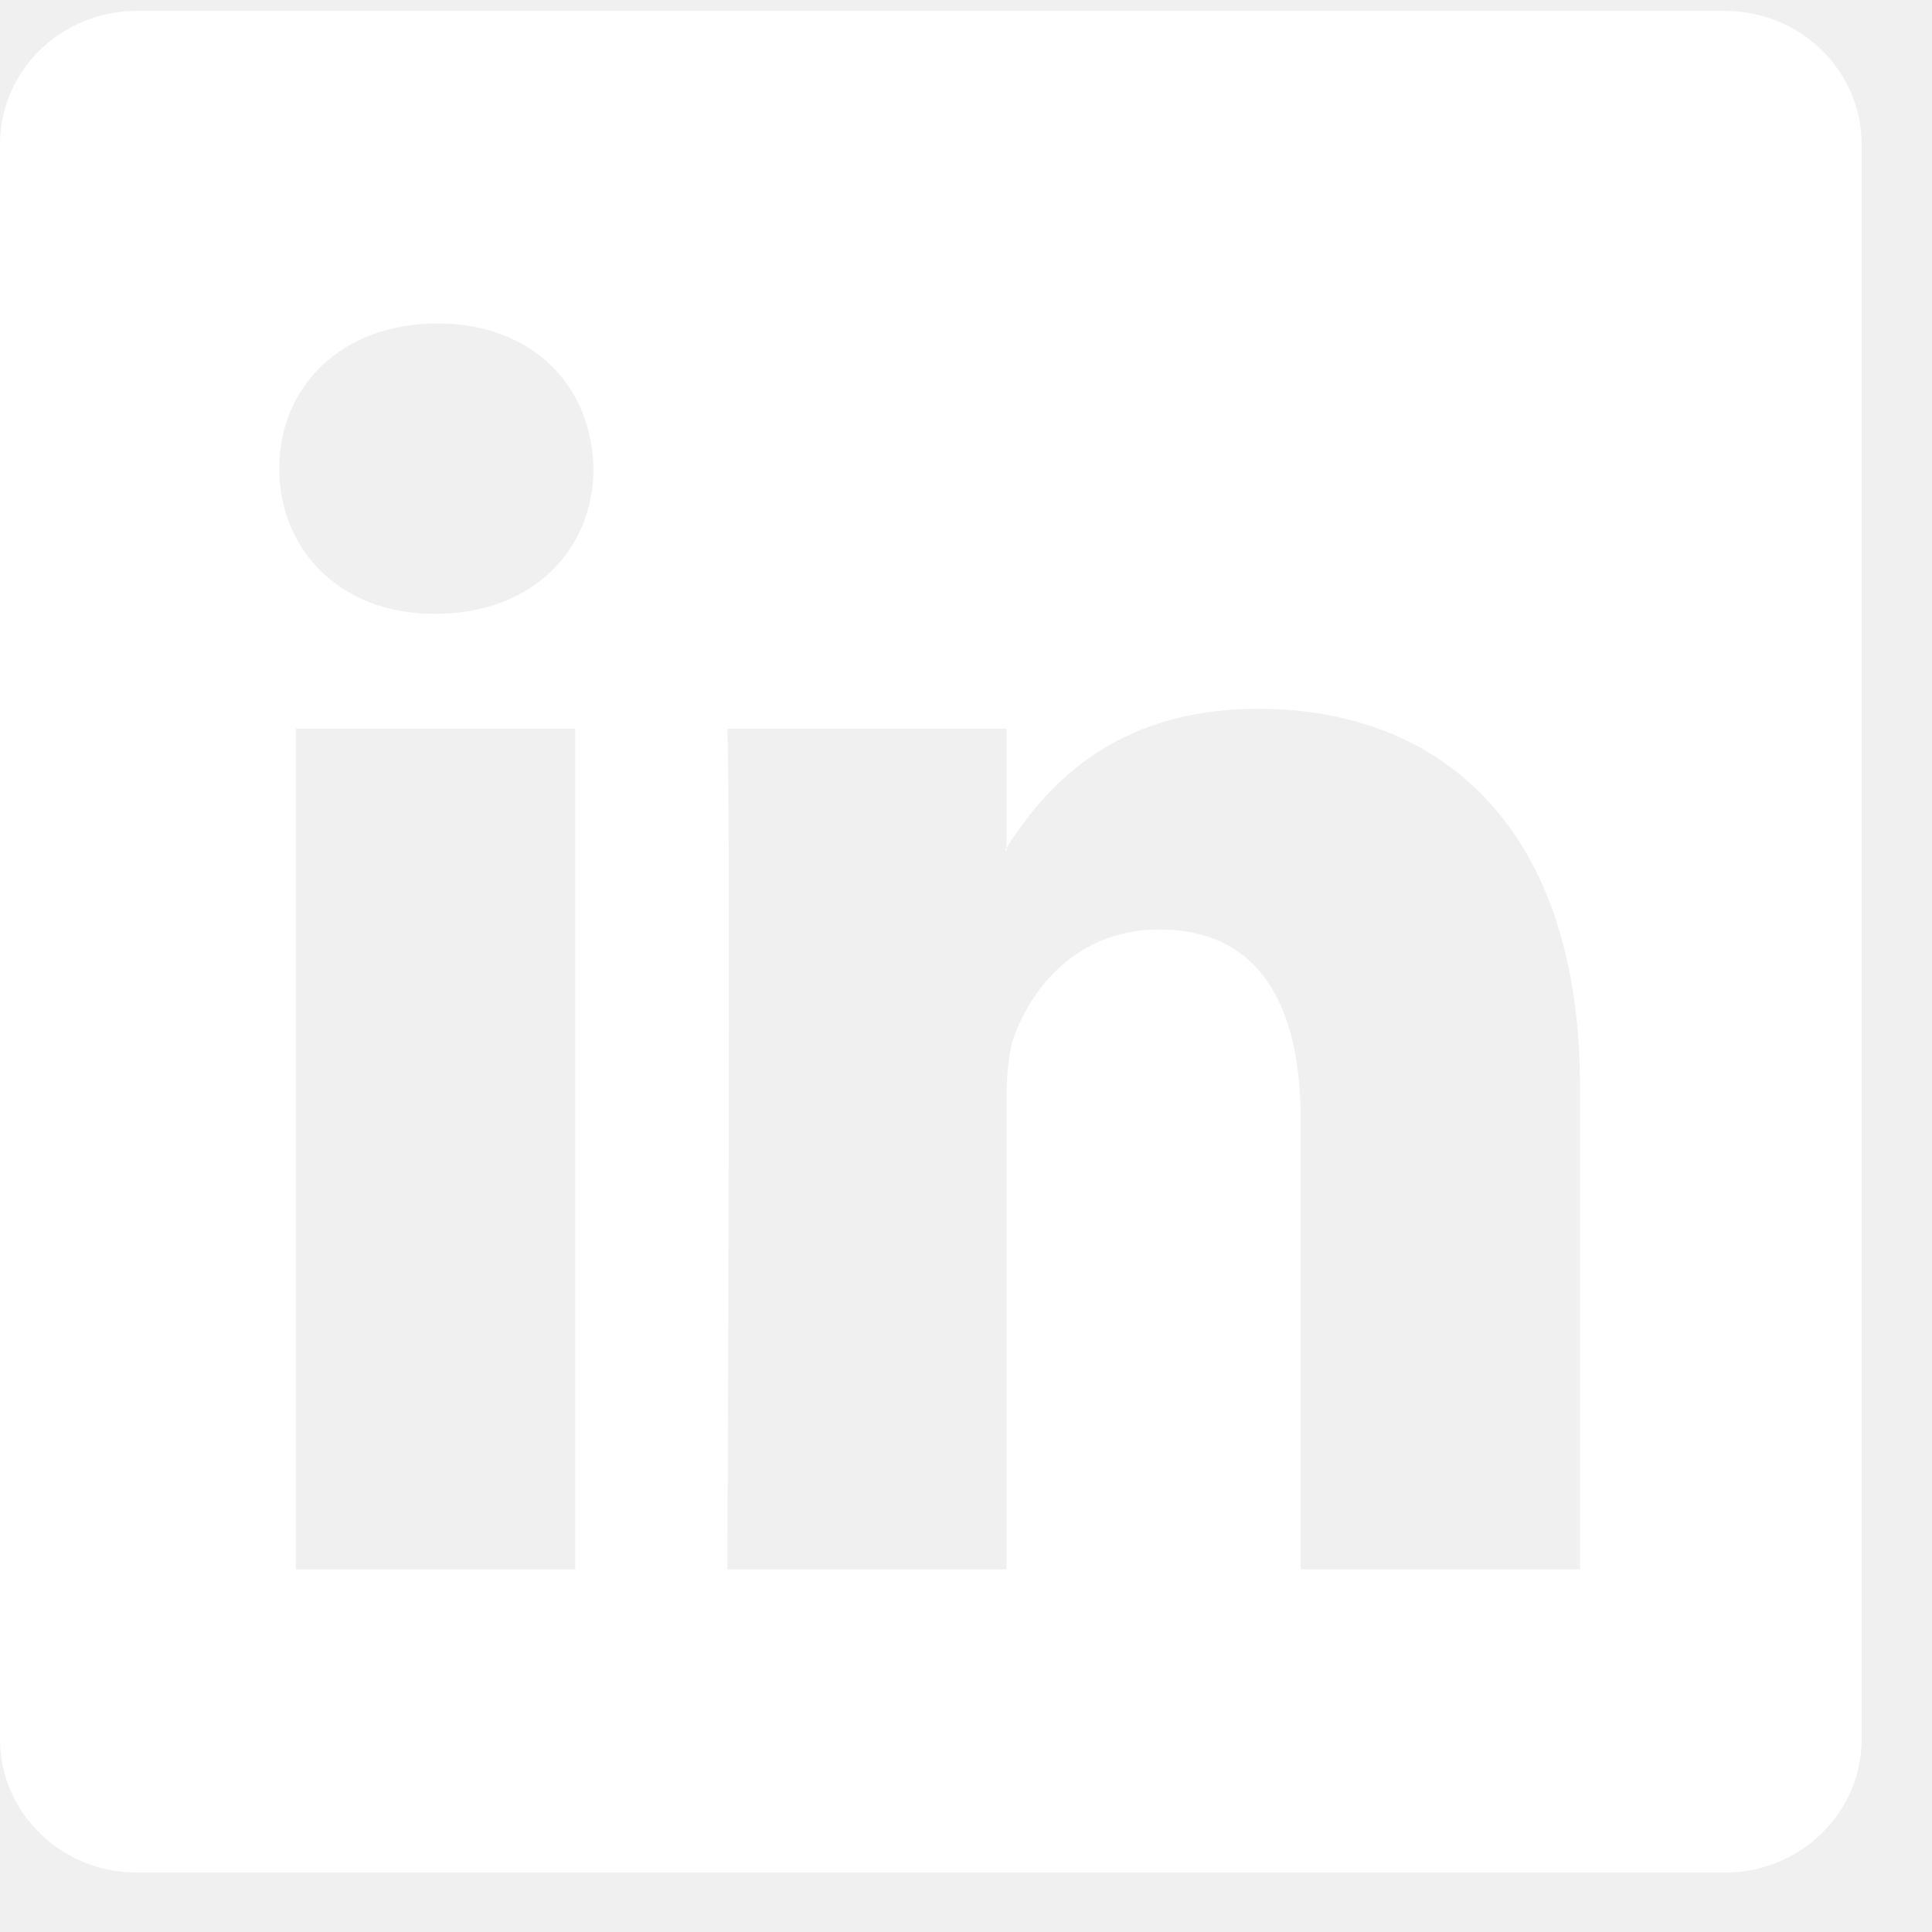
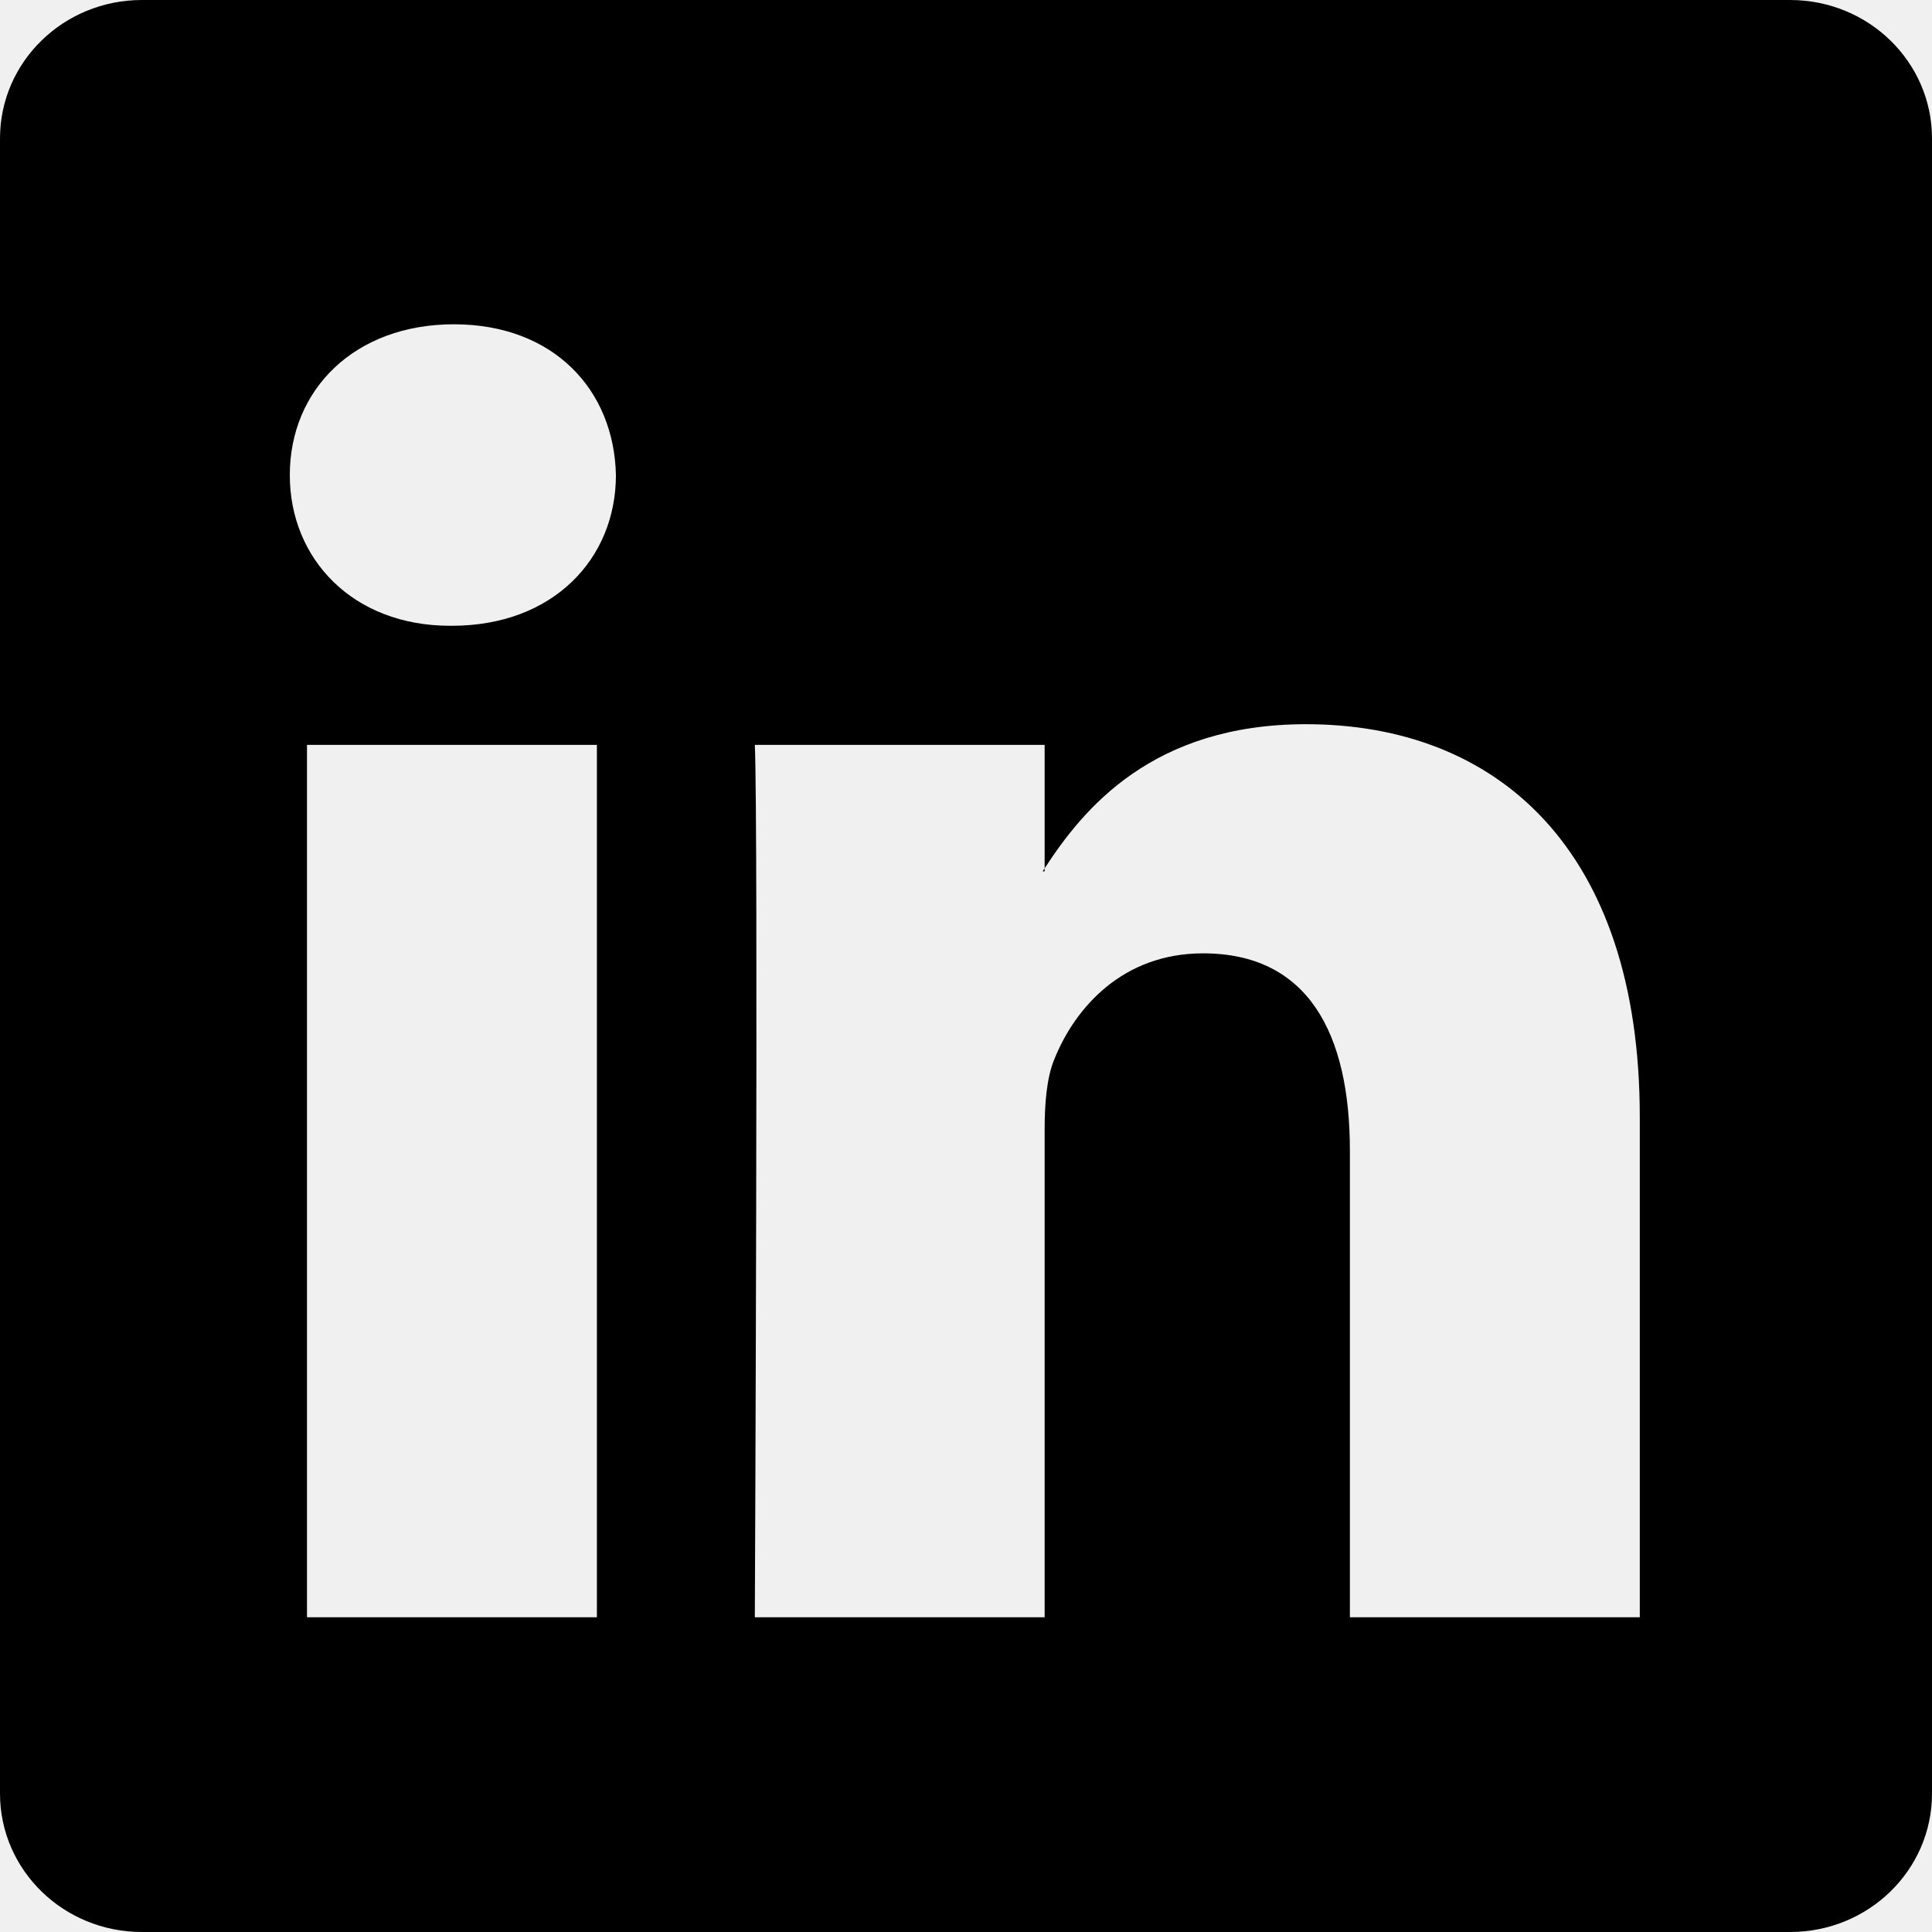
- <svg xmlns="http://www.w3.org/2000/svg" width="17" height="17" viewBox="0 0 17 17" fill="none">
-   <g clip-path="url(#clip0_319_854)">
-     <path d="M0 1.269C0 0.621 0.539 0.096 1.203 0.096H15.178C15.842 0.096 16.381 0.621 16.381 1.269V15.303C16.381 15.951 15.842 16.477 15.178 16.477H1.203C0.539 16.477 0 15.951 0 15.303V1.269ZM5.061 13.809V6.412H2.603V13.809H5.061ZM3.832 5.401C4.689 5.401 5.222 4.834 5.222 4.123C5.207 3.397 4.69 2.846 3.849 2.846C3.007 2.846 2.457 3.399 2.457 4.123C2.457 4.834 2.991 5.401 3.816 5.401H3.832ZM8.857 13.809V9.678C8.857 9.456 8.873 9.235 8.939 9.078C9.116 8.636 9.52 8.179 10.2 8.179C11.09 8.179 11.445 8.856 11.445 9.852V13.809H13.903V9.566C13.903 7.293 12.691 6.237 11.073 6.237C9.769 6.237 9.185 6.953 8.857 7.458V7.484H8.841C8.846 7.475 8.851 7.466 8.857 7.458V6.412H6.4C6.431 7.106 6.4 13.809 6.4 13.809H8.857Z" fill="white" />
+ <svg xmlns="http://www.w3.org/2000/svg" width="20" height="20" viewBox="0 0 20 20" fill="none">
+   <g clip-path="url(#clip0_23_228)">
+     <path d="M0 1.433C0 0.641 0.657 0 1.469 0H18.531C19.343 0 20 0.641 20 1.433V18.567C20 19.359 19.343 20 18.531 20H1.469C0.657 20 0 19.359 0 18.567V1.433ZM6.179 16.742V7.711H3.178V16.742H6.179ZM4.679 6.478C5.725 6.478 6.376 5.785 6.376 4.918C6.357 4.031 5.726 3.357 4.699 3.357C3.671 3.357 3 4.032 3 4.918C3 5.785 3.651 6.478 4.659 6.478H4.679ZM10.814 16.742V11.699C10.814 11.429 10.834 11.159 10.914 10.966C11.13 10.428 11.624 9.869 12.454 9.869C13.54 9.869 13.974 10.696 13.974 11.911V16.742H16.975V11.562C16.975 8.787 15.495 7.497 13.52 7.497C11.928 7.497 11.214 8.373 10.814 8.989V9.02H10.794C10.8 9.01 10.807 8.999 10.814 8.989V7.711H7.814C7.851 8.559 7.814 16.742 7.814 16.742H10.814Z" fill="black" />
  </g>
  <defs>
-     <clipPath id="clip0_319_854">
-       <rect width="16.381" height="16.381" fill="white" transform="translate(0 0.0957031)" />
+     <clipPath id="clip0_23_228">
+       <rect width="20" height="20" fill="white" />
    </clipPath>
  </defs>
</svg>
